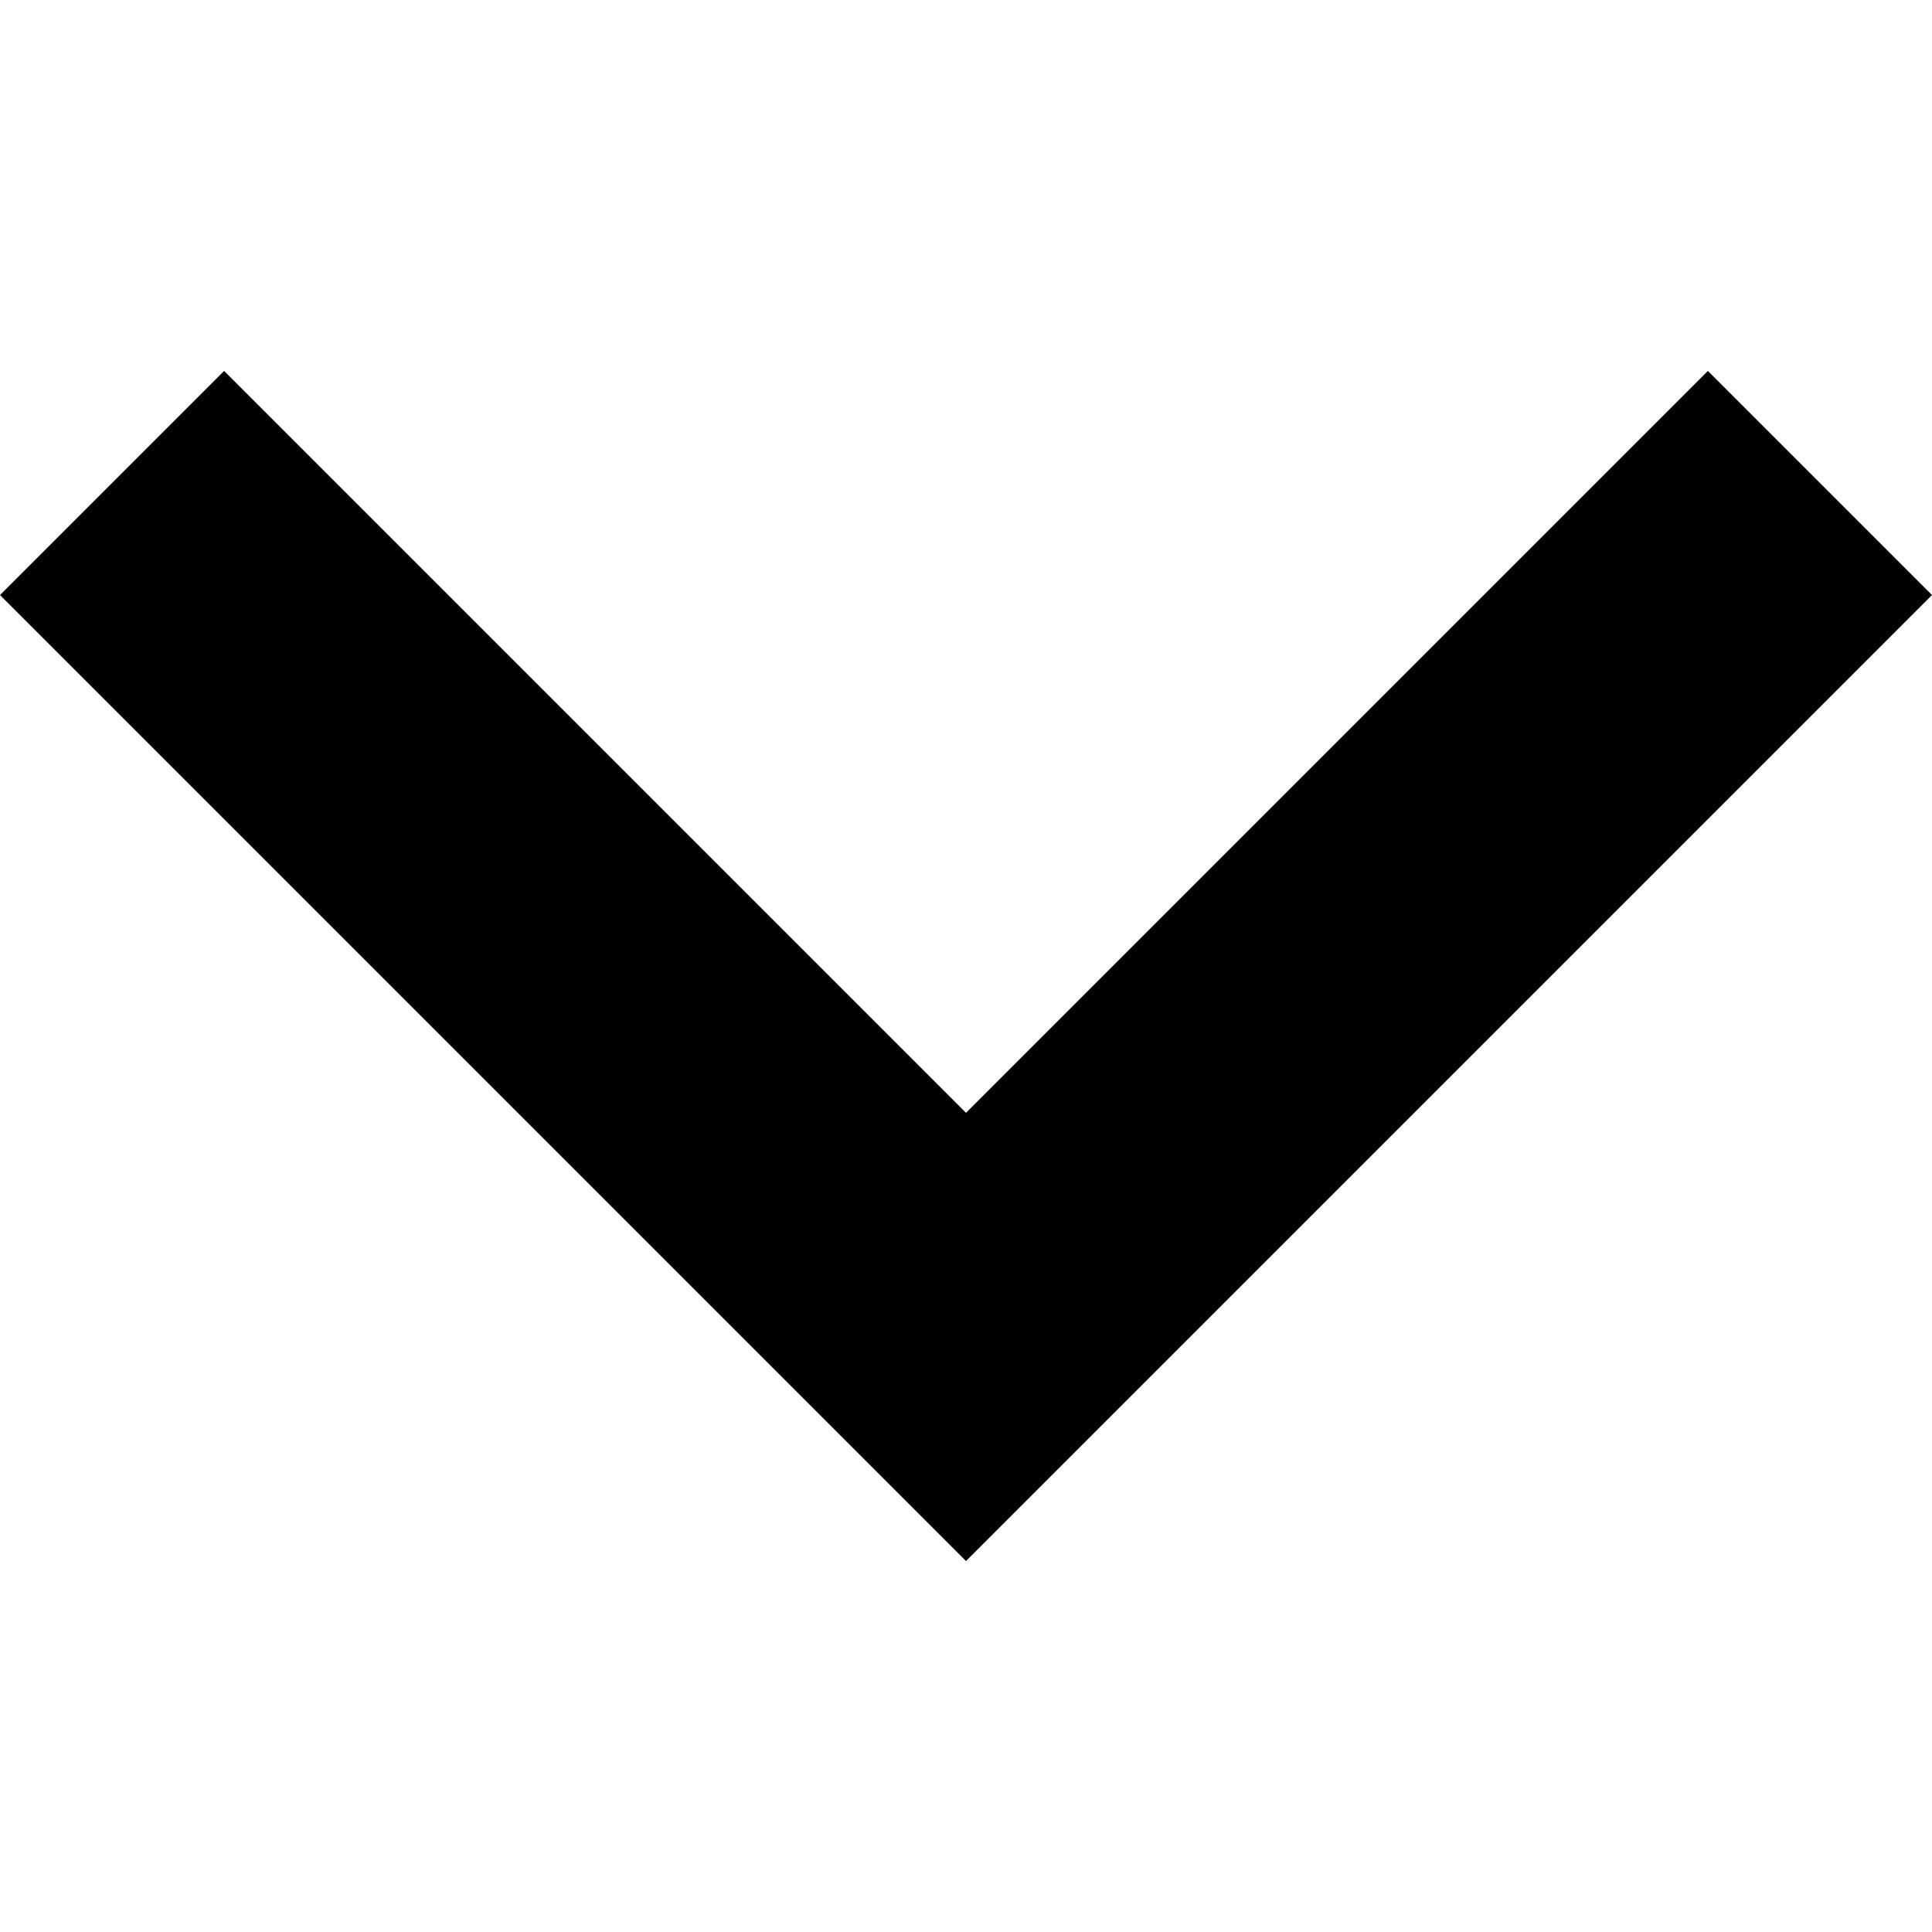
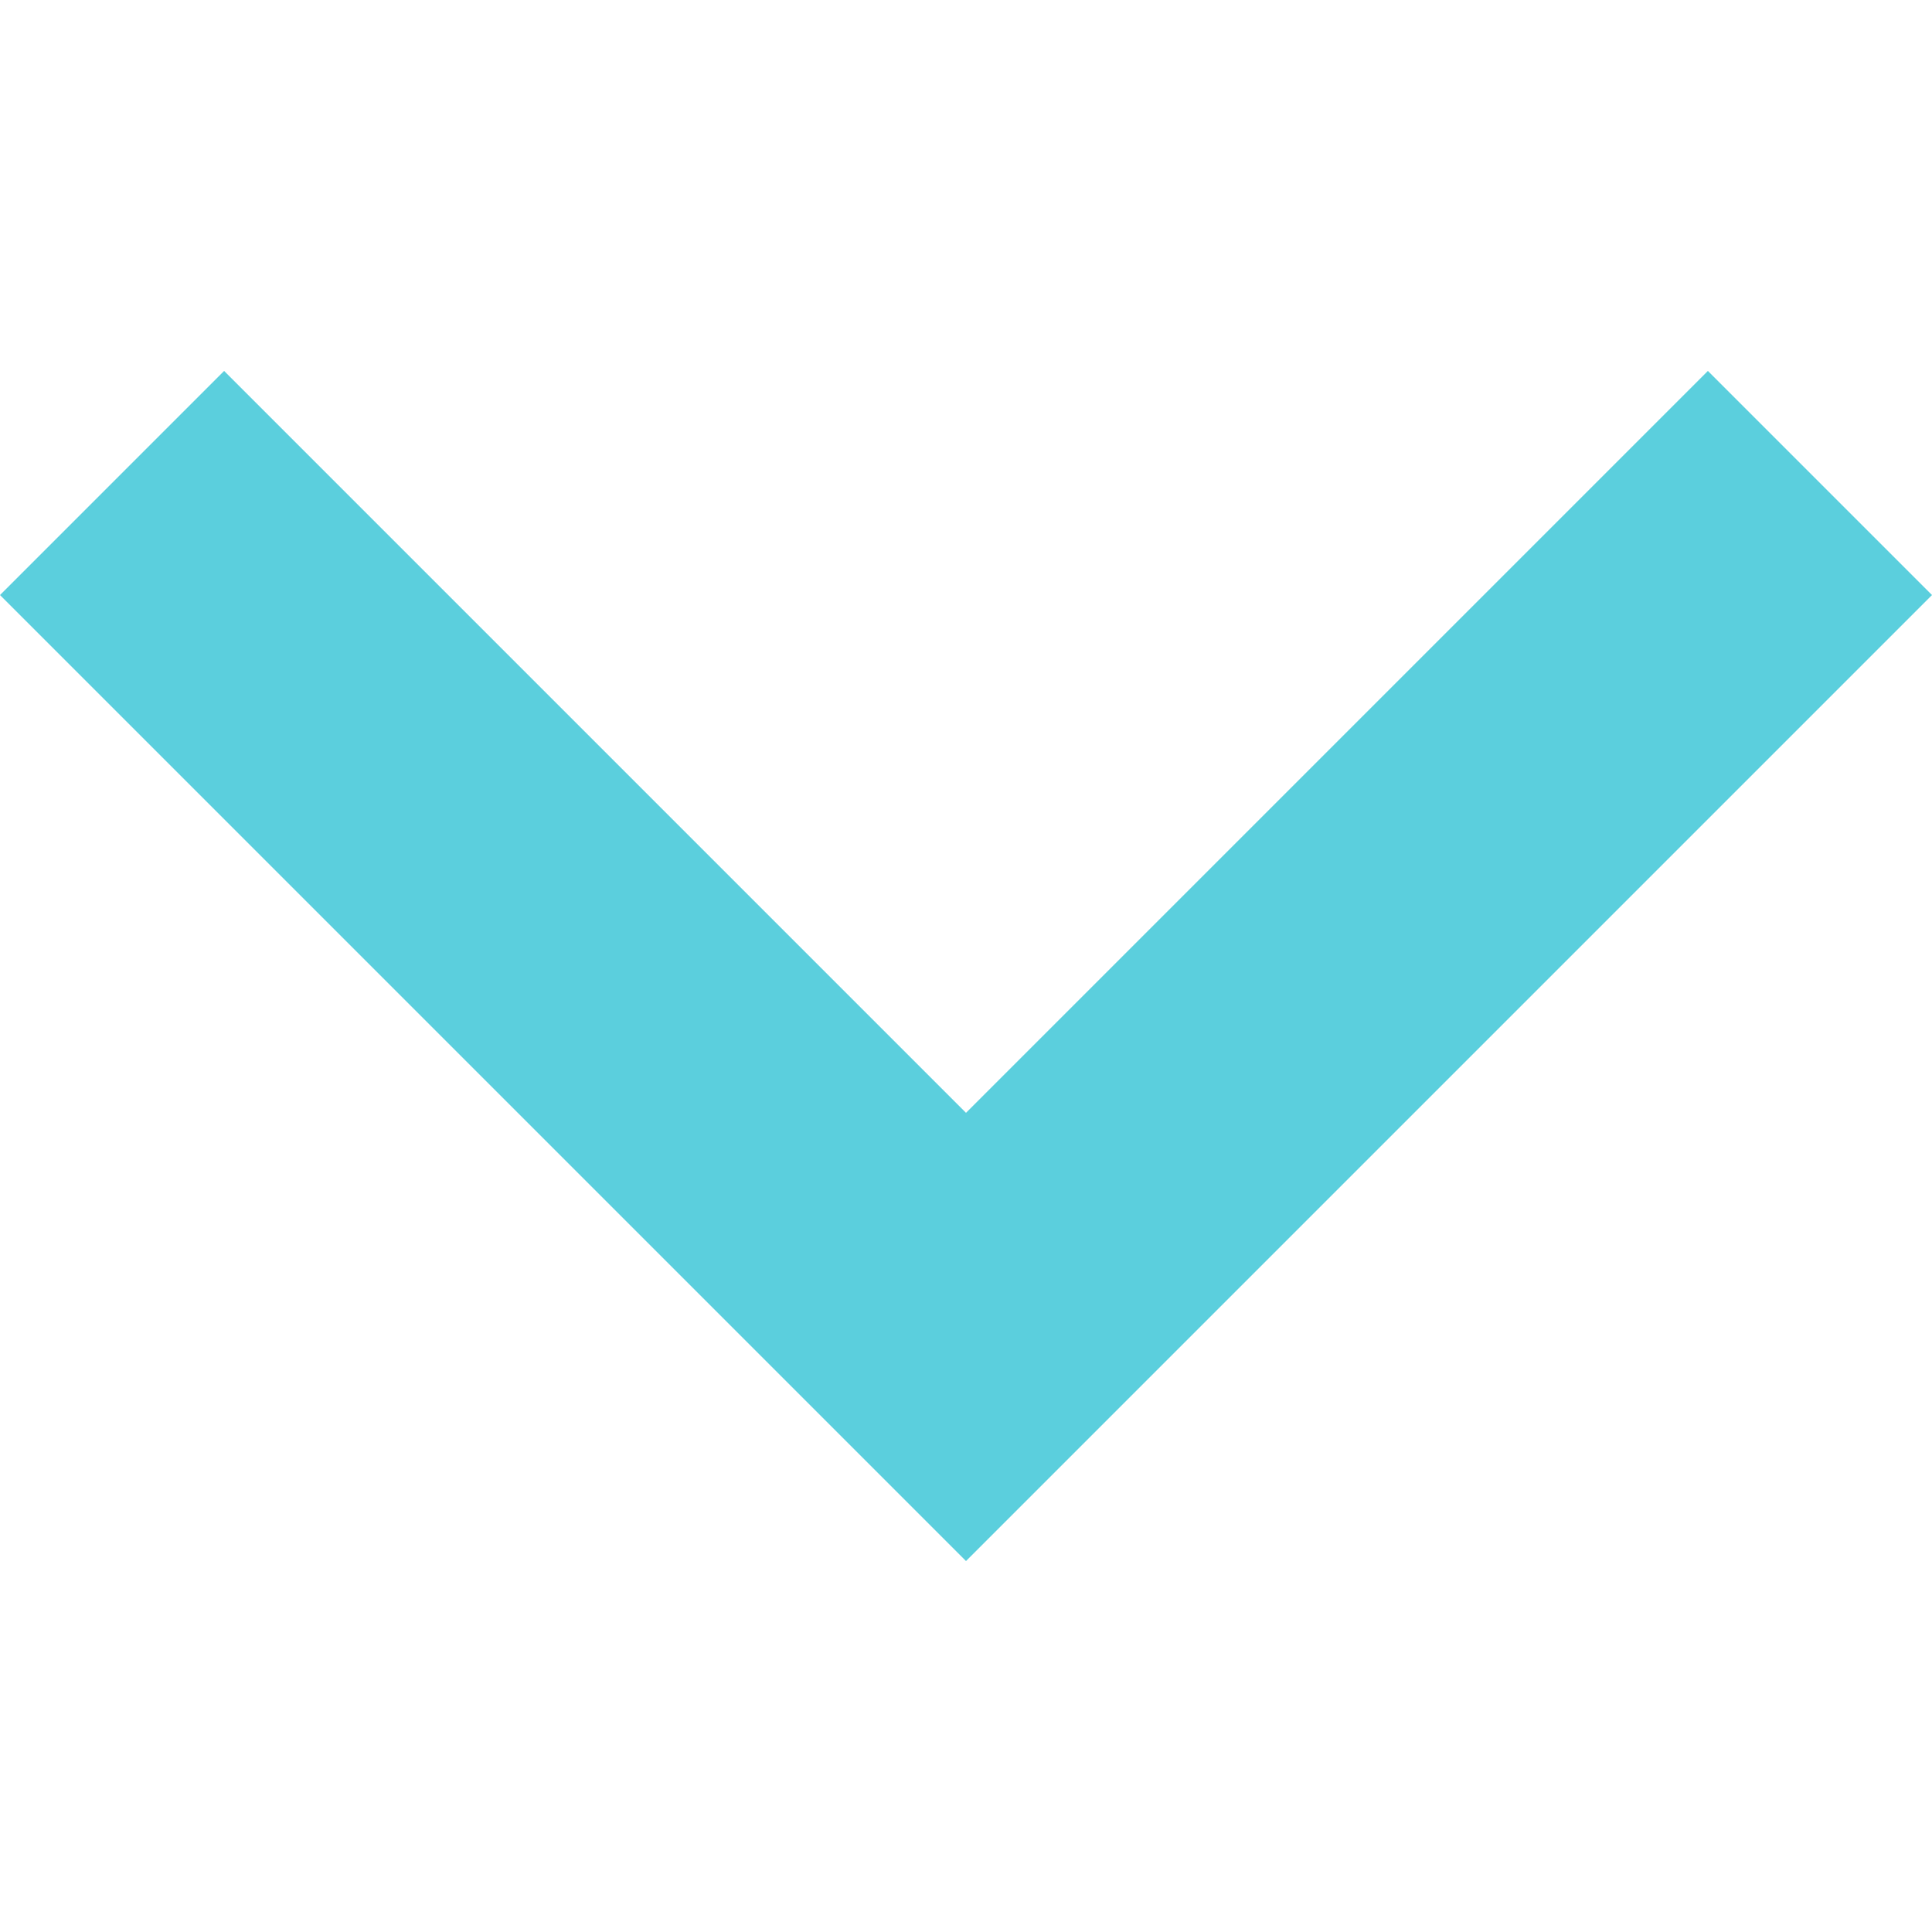
<svg xmlns="http://www.w3.org/2000/svg" version="1.1" id="Layer_1" x="0px" y="0px" viewBox="0 0 100 100" style="enable-background:new 0 0 100 100;" xml:space="preserve">
-   <polygon points="50,80.8 0,30.8 11.6,19.2 50,57.6 88.4,19.2 100,30.8 " />
+   <style type="text/css">
+ 	.st0{fill:#5BCFDD;}
+ </style>
+   <polygon class="st0" points="50,80.8 0,30.8 11.6,19.2 50,57.6 88.4,19.2 100,30.8 " />
</svg>
